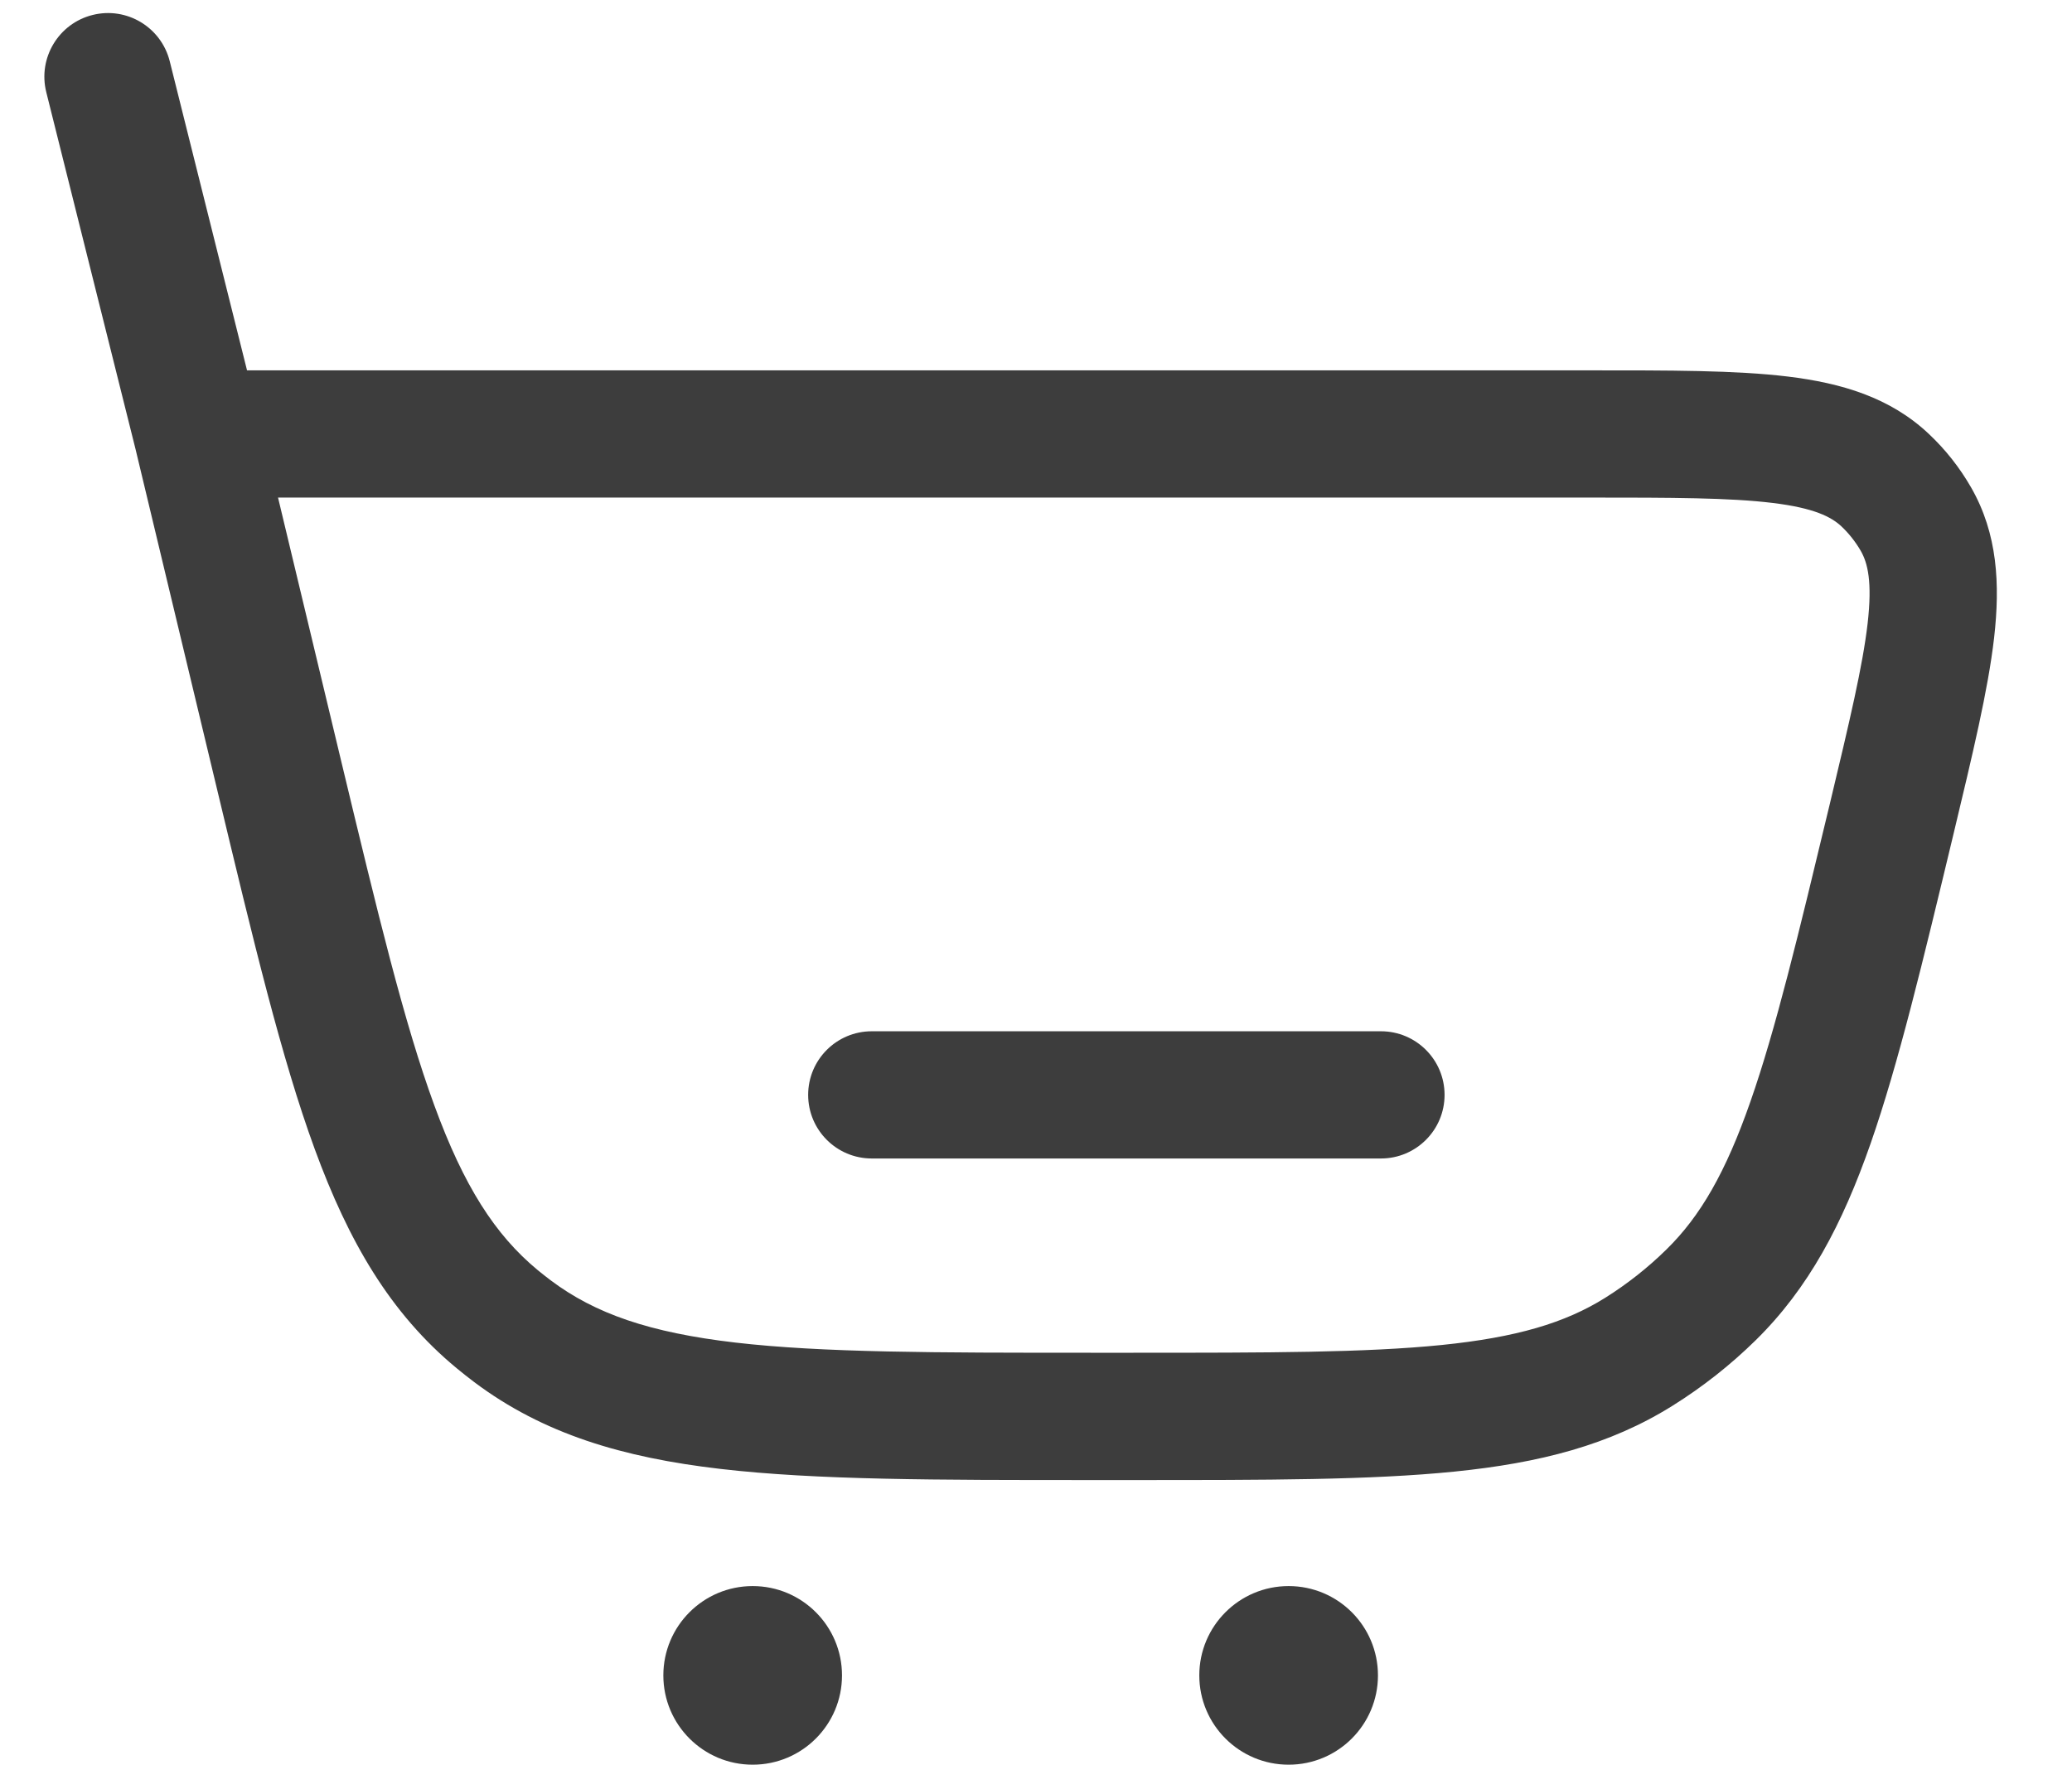
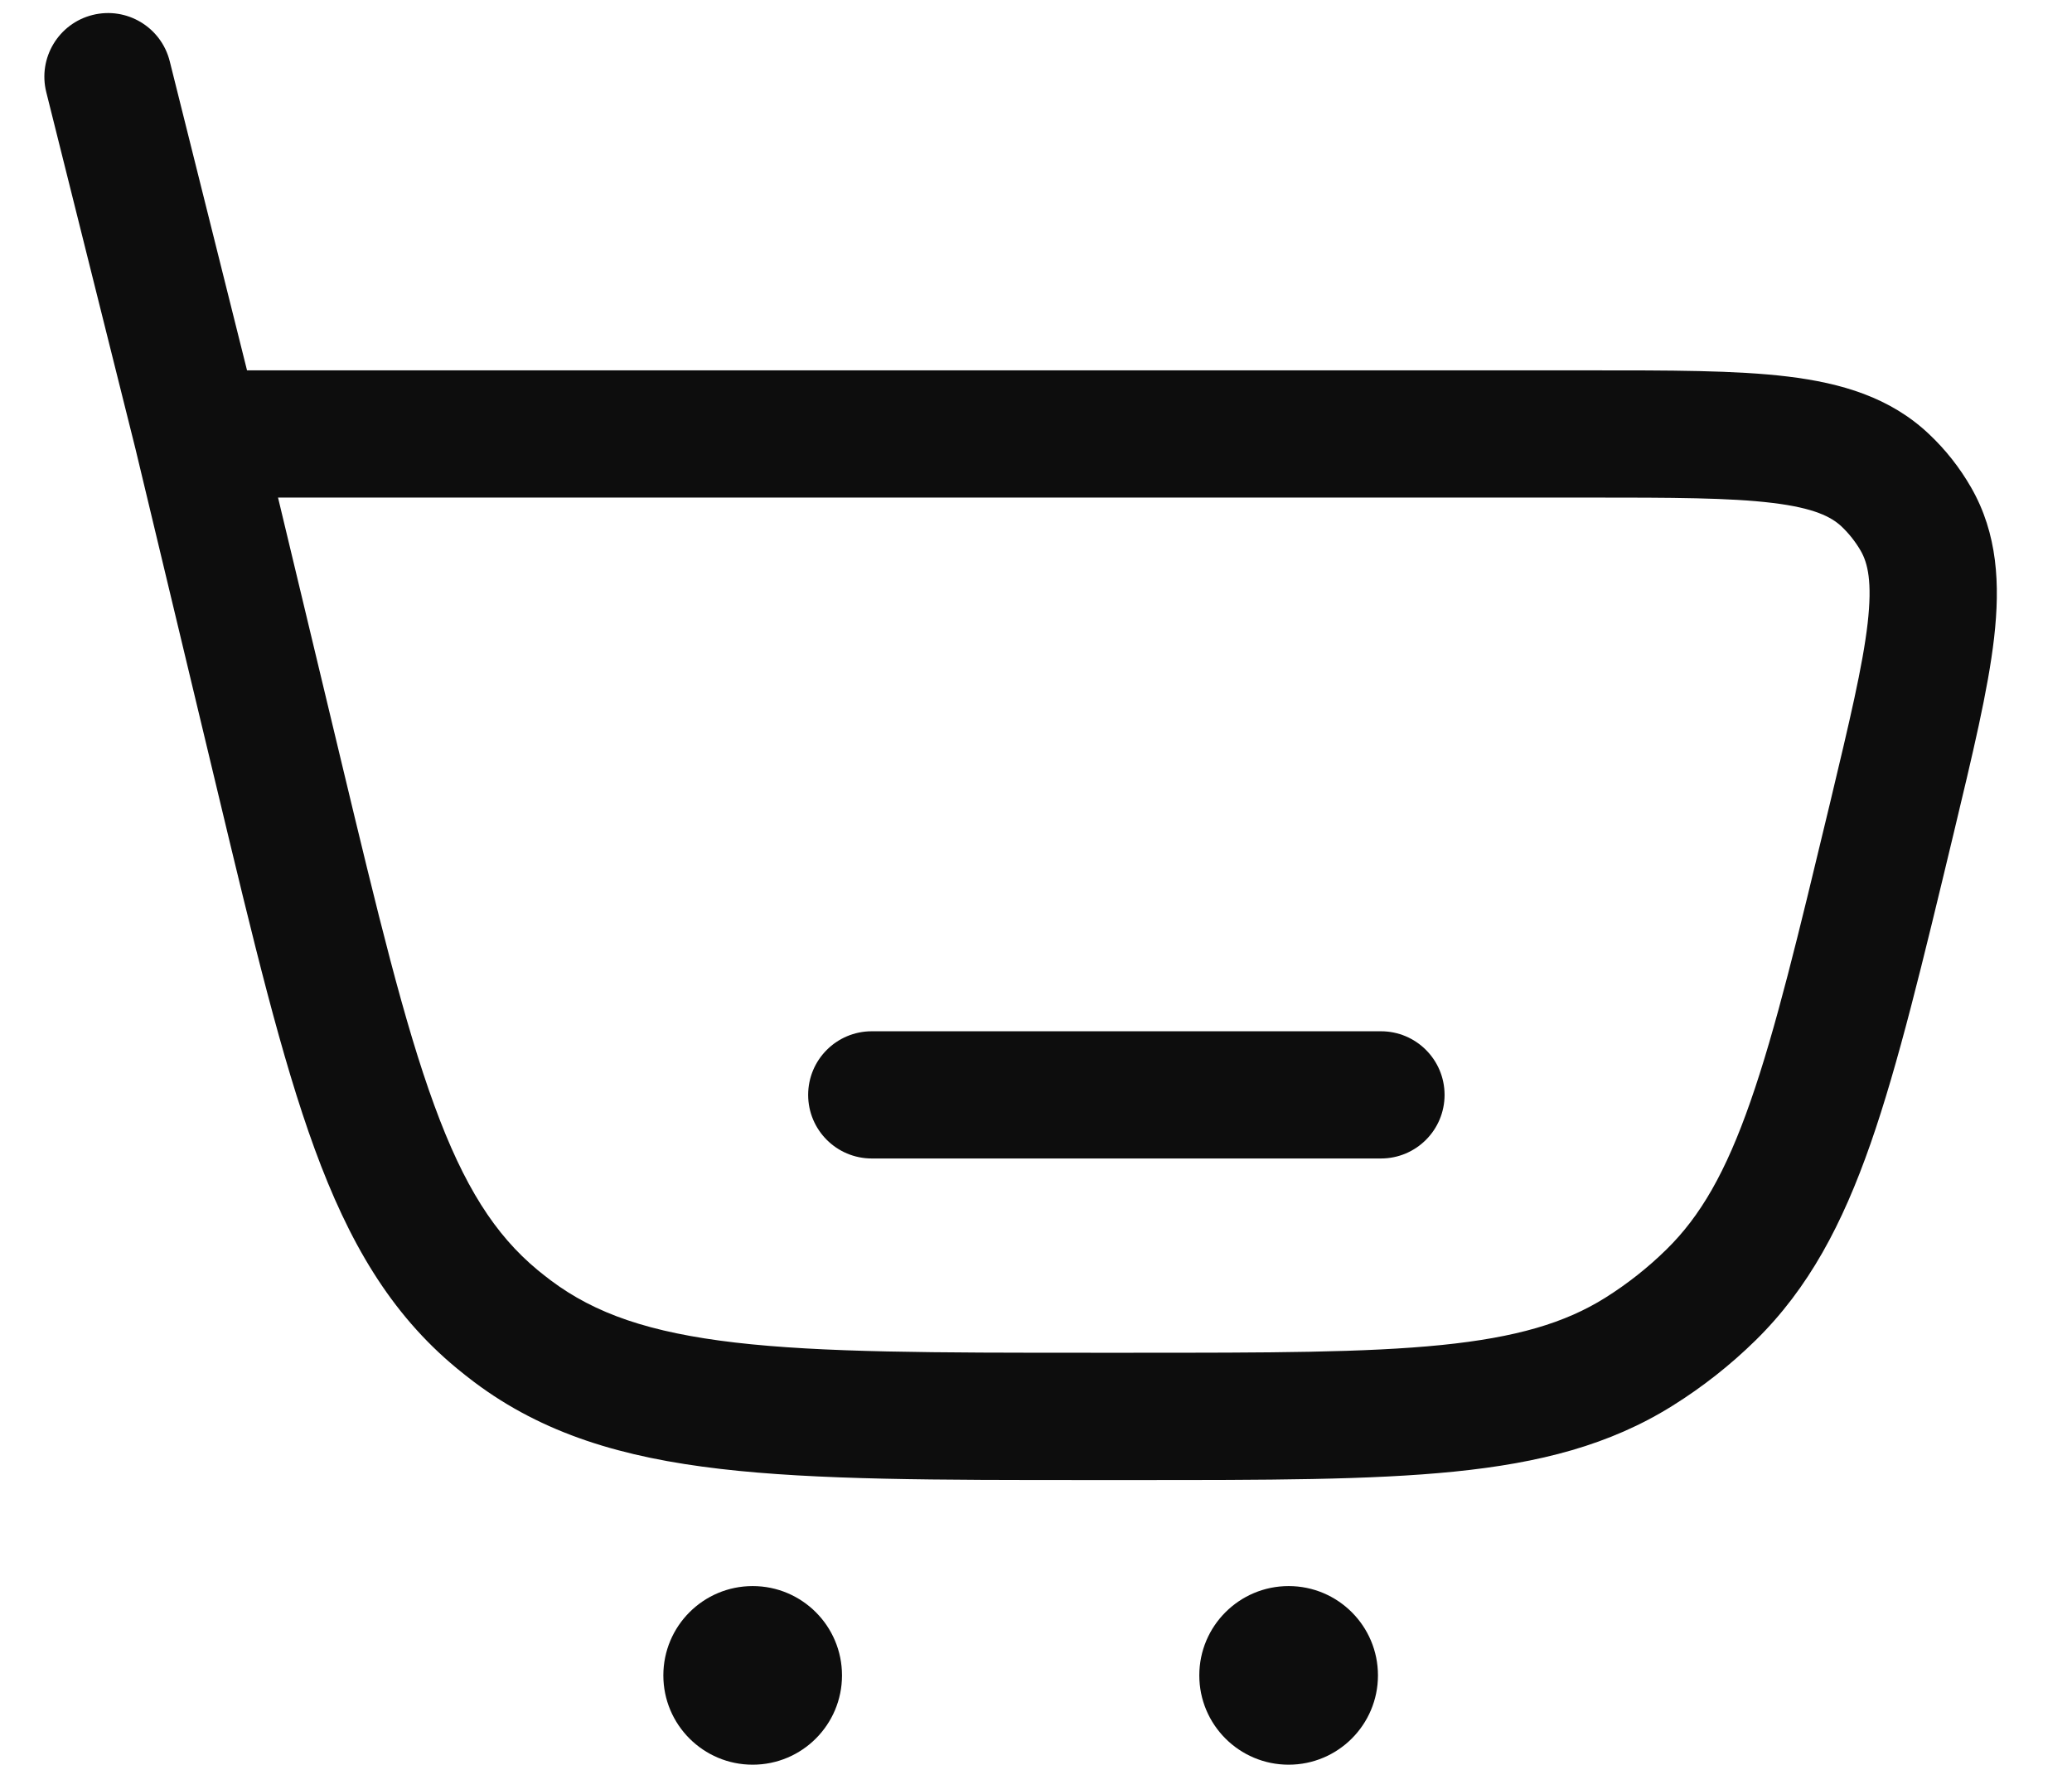
<svg xmlns="http://www.w3.org/2000/svg" width="27" height="23" viewBox="0 0 27 23" fill="none">
-   <path d="M6.678 17.35L7.176 16.687L6.678 17.35ZM3.643 10.125L2.836 10.318L3.643 10.125ZM6.479 17.193L7.007 16.554L6.479 17.193ZM24.651 10.668L23.845 10.474L24.651 10.668ZM22.296 16.877L21.715 16.285L22.296 16.877ZM21.357 17.617L20.917 16.915L21.357 17.617ZM24.566 6.259L25.135 5.656L24.566 6.259ZM24.966 6.766L24.247 7.179L24.966 6.766ZM2.212 0.799C2.101 0.354 1.651 0.084 1.207 0.195C0.762 0.306 0.492 0.757 0.603 1.201L2.212 0.799ZM17.995 15.099C18.453 15.099 18.824 14.728 18.824 14.27C18.824 13.812 18.453 13.441 17.995 13.441V15.099ZM11.36 13.441C10.902 13.441 10.531 13.812 10.531 14.27C10.531 14.728 10.902 15.099 11.36 15.099V13.441ZM2.572 6.485H20.699V4.827H2.572V6.485ZM14.77 17.631H14.212V19.29H14.77V17.631ZM4.449 9.932L3.378 5.463L1.765 5.849L2.836 10.318L4.449 9.932ZM14.212 17.631C12.173 17.631 10.715 17.63 9.58 17.498C8.465 17.368 7.753 17.121 7.176 16.687L6.179 18.013C7.079 18.689 8.114 18.997 9.388 19.145C10.641 19.291 12.212 19.29 14.212 19.29V17.631ZM2.836 10.318C3.302 12.263 3.667 13.791 4.101 14.976C4.542 16.18 5.083 17.115 5.95 17.832L7.007 16.554C6.451 16.094 6.044 15.459 5.659 14.405C5.266 13.332 4.925 11.915 4.449 9.932L2.836 10.318ZM7.176 16.687C7.119 16.644 7.062 16.599 7.007 16.554L5.95 17.832C6.025 17.894 6.101 17.954 6.179 18.013L7.176 16.687ZM23.845 10.474C23.433 12.19 23.139 13.416 22.81 14.356C22.488 15.28 22.157 15.852 21.715 16.285L22.877 17.469C23.569 16.789 24.008 15.956 24.376 14.903C24.738 13.865 25.054 12.543 25.458 10.861L23.845 10.474ZM14.77 19.29C16.5 19.29 17.859 19.291 18.952 19.18C20.062 19.068 20.975 18.835 21.797 18.32L20.917 16.915C20.393 17.243 19.759 17.431 18.785 17.53C17.795 17.63 16.534 17.631 14.77 17.631V19.29ZM21.715 16.285C21.473 16.523 21.205 16.734 20.917 16.915L21.797 18.32C22.187 18.076 22.549 17.791 22.877 17.469L21.715 16.285ZM20.699 6.485C21.796 6.485 22.543 6.487 23.099 6.555C23.641 6.621 23.864 6.737 23.997 6.862L25.135 5.656C24.629 5.178 23.994 4.993 23.3 4.908C22.62 4.825 21.753 4.827 20.699 4.827V6.485ZM25.458 10.861C25.703 9.836 25.907 8.993 25.985 8.312C26.064 7.618 26.032 6.957 25.685 6.353L24.247 7.179C24.338 7.338 24.399 7.581 24.337 8.124C24.273 8.68 24.1 9.407 23.845 10.474L25.458 10.861ZM23.997 6.862C24.095 6.955 24.179 7.062 24.247 7.179L25.685 6.353C25.537 6.095 25.352 5.86 25.135 5.656L23.997 6.862ZM3.376 5.455L2.212 0.799L0.603 1.201L1.767 5.857L3.376 5.455ZM17.995 13.441H11.36V15.099H17.995V13.441Z" fill="#0D0D0D" fill-opacity="0.8" />
-   <path d="M10.972 21.836C10.972 22.479 10.451 23 9.808 23C9.165 23 8.644 22.479 8.644 21.836C8.644 21.193 9.165 20.672 9.808 20.672C10.451 20.672 10.972 21.193 10.972 21.836Z" fill="#0D0D0D" fill-opacity="0.8" />
-   <path d="M17.956 21.836C17.956 22.479 17.435 23 16.792 23C16.149 23 15.628 22.479 15.628 21.836C15.628 21.193 16.149 20.672 16.792 20.672C17.435 20.672 17.956 21.193 17.956 21.836Z" fill="#0D0D0D" fill-opacity="0.8" />
+   <path d="M6.678 17.35L7.176 16.687L6.678 17.35ZM3.643 10.125L2.836 10.318L3.643 10.125ZM6.479 17.193L7.007 16.554L6.479 17.193ZM24.651 10.668L23.845 10.474L24.651 10.668ZM22.296 16.877L21.715 16.285L22.296 16.877ZM21.357 17.617L20.917 16.915L21.357 17.617ZM24.566 6.259L25.135 5.656L24.566 6.259ZM24.966 6.766L24.247 7.179L24.966 6.766ZM2.212 0.799C2.101 0.354 1.651 0.084 1.207 0.195C0.762 0.306 0.492 0.757 0.603 1.201L2.212 0.799ZM17.995 15.099C18.453 15.099 18.824 14.728 18.824 14.27C18.824 13.812 18.453 13.441 17.995 13.441V15.099ZM11.36 13.441C10.902 13.441 10.531 13.812 10.531 14.27C10.531 14.728 10.902 15.099 11.36 15.099V13.441ZM2.572 6.485H20.699V4.827H2.572V6.485ZM14.77 17.631H14.212V19.29H14.77V17.631ZM4.449 9.932L3.378 5.463L1.765 5.849L2.836 10.318L4.449 9.932ZM14.212 17.631C12.173 17.631 10.715 17.63 9.58 17.498C8.465 17.368 7.753 17.121 7.176 16.687L6.179 18.013C7.079 18.689 8.114 18.997 9.388 19.145C10.641 19.291 12.212 19.29 14.212 19.29V17.631ZM2.836 10.318C3.302 12.263 3.667 13.791 4.101 14.976C4.542 16.18 5.083 17.115 5.95 17.832L7.007 16.554C6.451 16.094 6.044 15.459 5.659 14.405C5.266 13.332 4.925 11.915 4.449 9.932L2.836 10.318ZM7.176 16.687C7.119 16.644 7.062 16.599 7.007 16.554L5.95 17.832C6.025 17.894 6.101 17.954 6.179 18.013L7.176 16.687ZM23.845 10.474C23.433 12.19 23.139 13.416 22.81 14.356C22.488 15.28 22.157 15.852 21.715 16.285L22.877 17.469C23.569 16.789 24.008 15.956 24.376 14.903C24.738 13.865 25.054 12.543 25.458 10.861L23.845 10.474ZM14.77 19.29C16.5 19.29 17.859 19.291 18.952 19.18C20.062 19.068 20.975 18.835 21.797 18.32L20.917 16.915C20.393 17.243 19.759 17.431 18.785 17.53C17.795 17.63 16.534 17.631 14.77 17.631V19.29ZM21.715 16.285C21.473 16.523 21.205 16.734 20.917 16.915L21.797 18.32C22.187 18.076 22.549 17.791 22.877 17.469L21.715 16.285ZM20.699 6.485C21.796 6.485 22.543 6.487 23.099 6.555C23.641 6.621 23.864 6.737 23.997 6.862L25.135 5.656C24.629 5.178 23.994 4.993 23.3 4.908C22.62 4.825 21.753 4.827 20.699 4.827V6.485ZM25.458 10.861C25.703 9.836 25.907 8.993 25.985 8.312C26.064 7.618 26.032 6.957 25.685 6.353L24.247 7.179C24.338 7.338 24.399 7.581 24.337 8.124C24.273 8.68 24.1 9.407 23.845 10.474L25.458 10.861ZM23.997 6.862C24.095 6.955 24.179 7.062 24.247 7.179L25.685 6.353C25.537 6.095 25.352 5.86 25.135 5.656L23.997 6.862ZM3.376 5.455L2.212 0.799L0.603 1.201L1.767 5.857L3.376 5.455ZM17.995 13.441H11.36V15.099H17.995V13.441Z" fill="#0D0D0D" fillOpacity="0.8" />
+   <path d="M10.972 21.836C10.972 22.479 10.451 23 9.808 23C9.165 23 8.644 22.479 8.644 21.836C8.644 21.193 9.165 20.672 9.808 20.672C10.451 20.672 10.972 21.193 10.972 21.836Z" fill="#0D0D0D" fillOpacity="0.8" />
+   <path d="M17.956 21.836C17.956 22.479 17.435 23 16.792 23C16.149 23 15.628 22.479 15.628 21.836C15.628 21.193 16.149 20.672 16.792 20.672C17.435 20.672 17.956 21.193 17.956 21.836Z" fill="#0D0D0D" fillOpacity="0.8" />
</svg>
